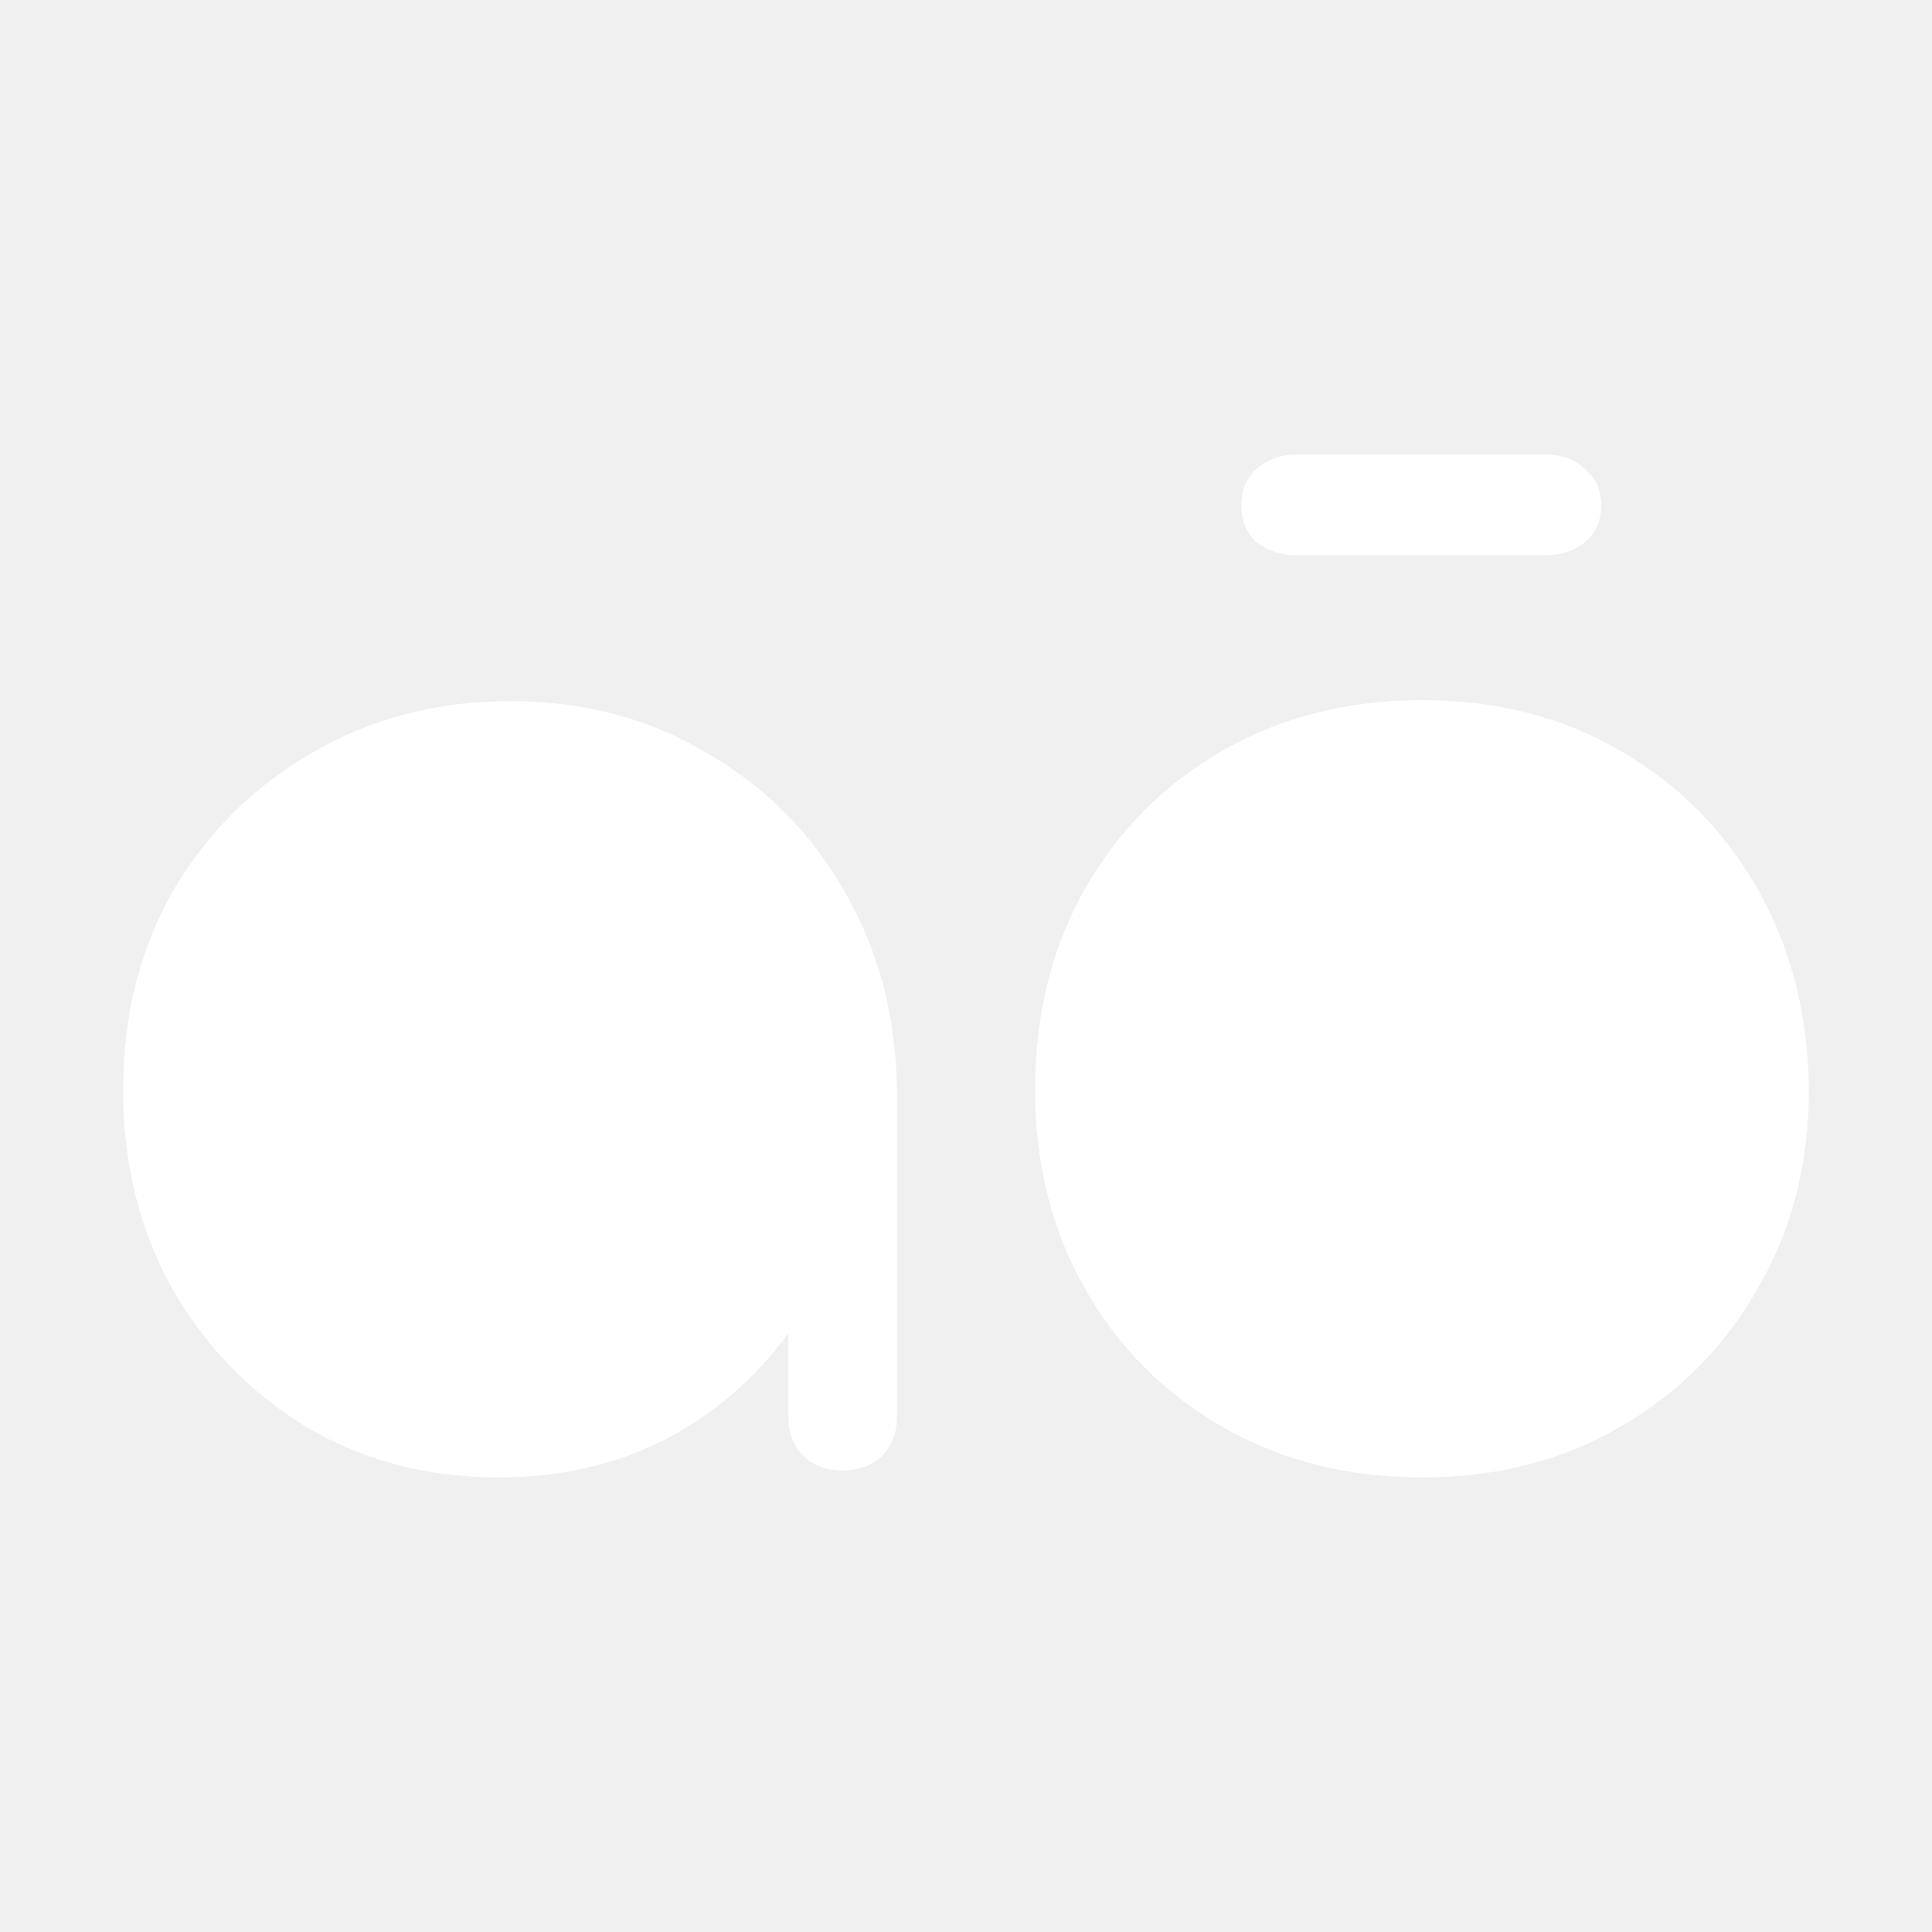
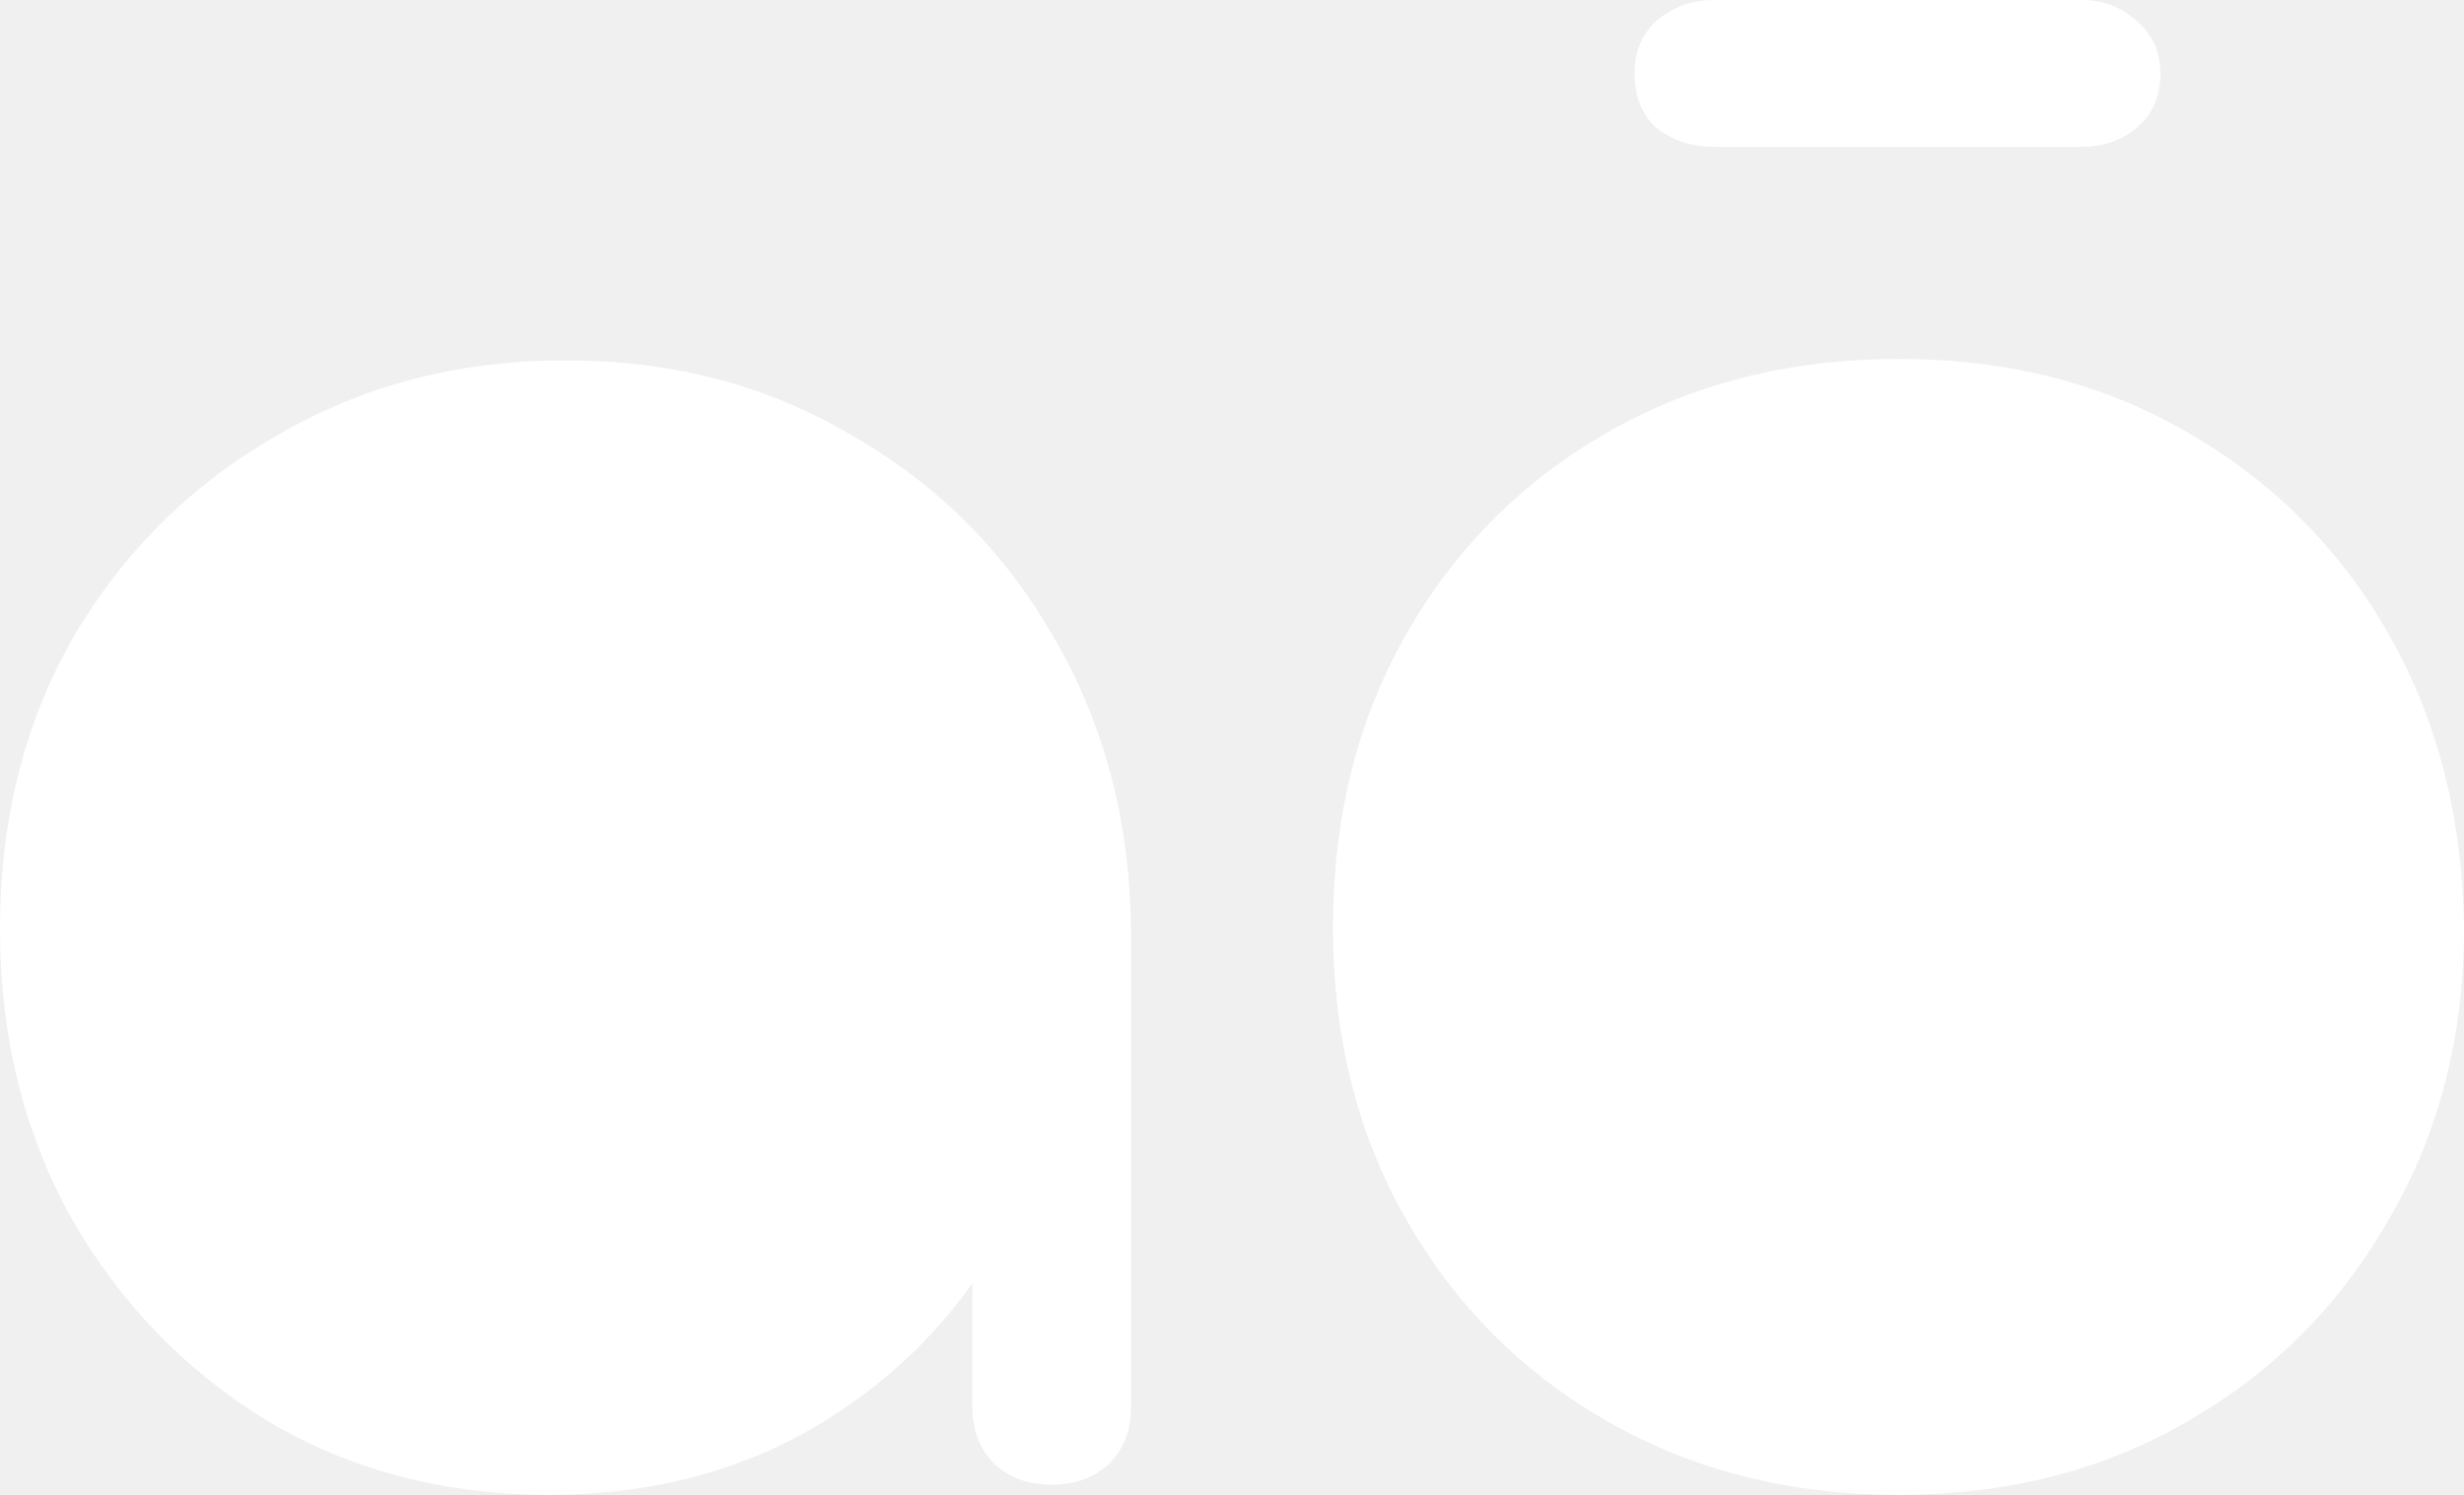
- <svg xmlns="http://www.w3.org/2000/svg" width="408" height="408" viewBox="0 0 408 408" fill="none">
+ <svg xmlns="http://www.w3.org/2000/svg" width="356" height="216" viewBox="26 96 356 216" fill="none">
  <path fill-rule="evenodd" clip-rule="evenodd" d="M107.705 148.072C123.184 148.072 136.998 151.701 149.146 158.961C161.49 166.024 171.188 175.737 178.242 188.097C185.492 200.458 189.215 214.487 189.411 230.183V299.345C189.411 302.68 188.333 305.427 186.178 307.585C184.023 309.547 181.279 310.528 177.948 310.528C174.618 310.528 171.875 309.547 169.72 307.585C167.564 305.427 166.487 302.68 166.487 299.345V281.451C160.475 289.898 152.834 296.844 143.561 302.288C132.393 308.762 119.657 312 105.354 312C90.267 312 76.747 308.468 64.795 301.404C52.843 294.145 43.34 284.335 36.286 271.974C29.429 259.613 26 245.683 26 230.183C26 214.487 29.527 200.458 36.58 188.097C43.83 175.737 53.627 166.024 65.971 158.961C78.315 151.701 92.227 148.072 107.705 148.072Z" fill="white" />
  <path fill-rule="evenodd" clip-rule="evenodd" d="M300.295 147.864C315.969 147.864 329.881 151.4 342.029 158.472C354.373 165.544 364.072 175.269 371.126 187.645C378.18 200.022 381.804 214.167 382 230.079C382 245.795 378.375 259.841 371.126 272.218C364.072 284.594 354.373 294.319 342.029 301.391C329.881 308.463 315.969 312 300.295 312C284.62 312 270.611 308.463 258.267 301.391C245.923 294.319 236.223 284.594 229.169 272.218C222.116 259.841 218.589 245.795 218.589 230.079C218.589 214.167 222.116 200.022 229.169 187.645C236.223 175.269 245.923 165.544 258.267 158.472C270.61 151.4 284.62 147.864 300.295 147.864Z" fill="white" />
  <path d="M326.673 96C329.808 96 332.454 96.983 334.609 98.948C336.96 100.912 338.136 103.466 338.136 106.609C338.136 109.949 336.96 112.601 334.609 114.565C332.454 116.333 329.808 117.217 326.673 117.217H273.622C270.487 117.217 267.744 116.333 265.392 114.565C263.237 112.601 262.159 109.949 262.159 106.609C262.159 103.466 263.237 100.912 265.392 98.948C267.744 96.983 270.487 96 273.622 96H326.673Z" fill="white" />
</svg>
